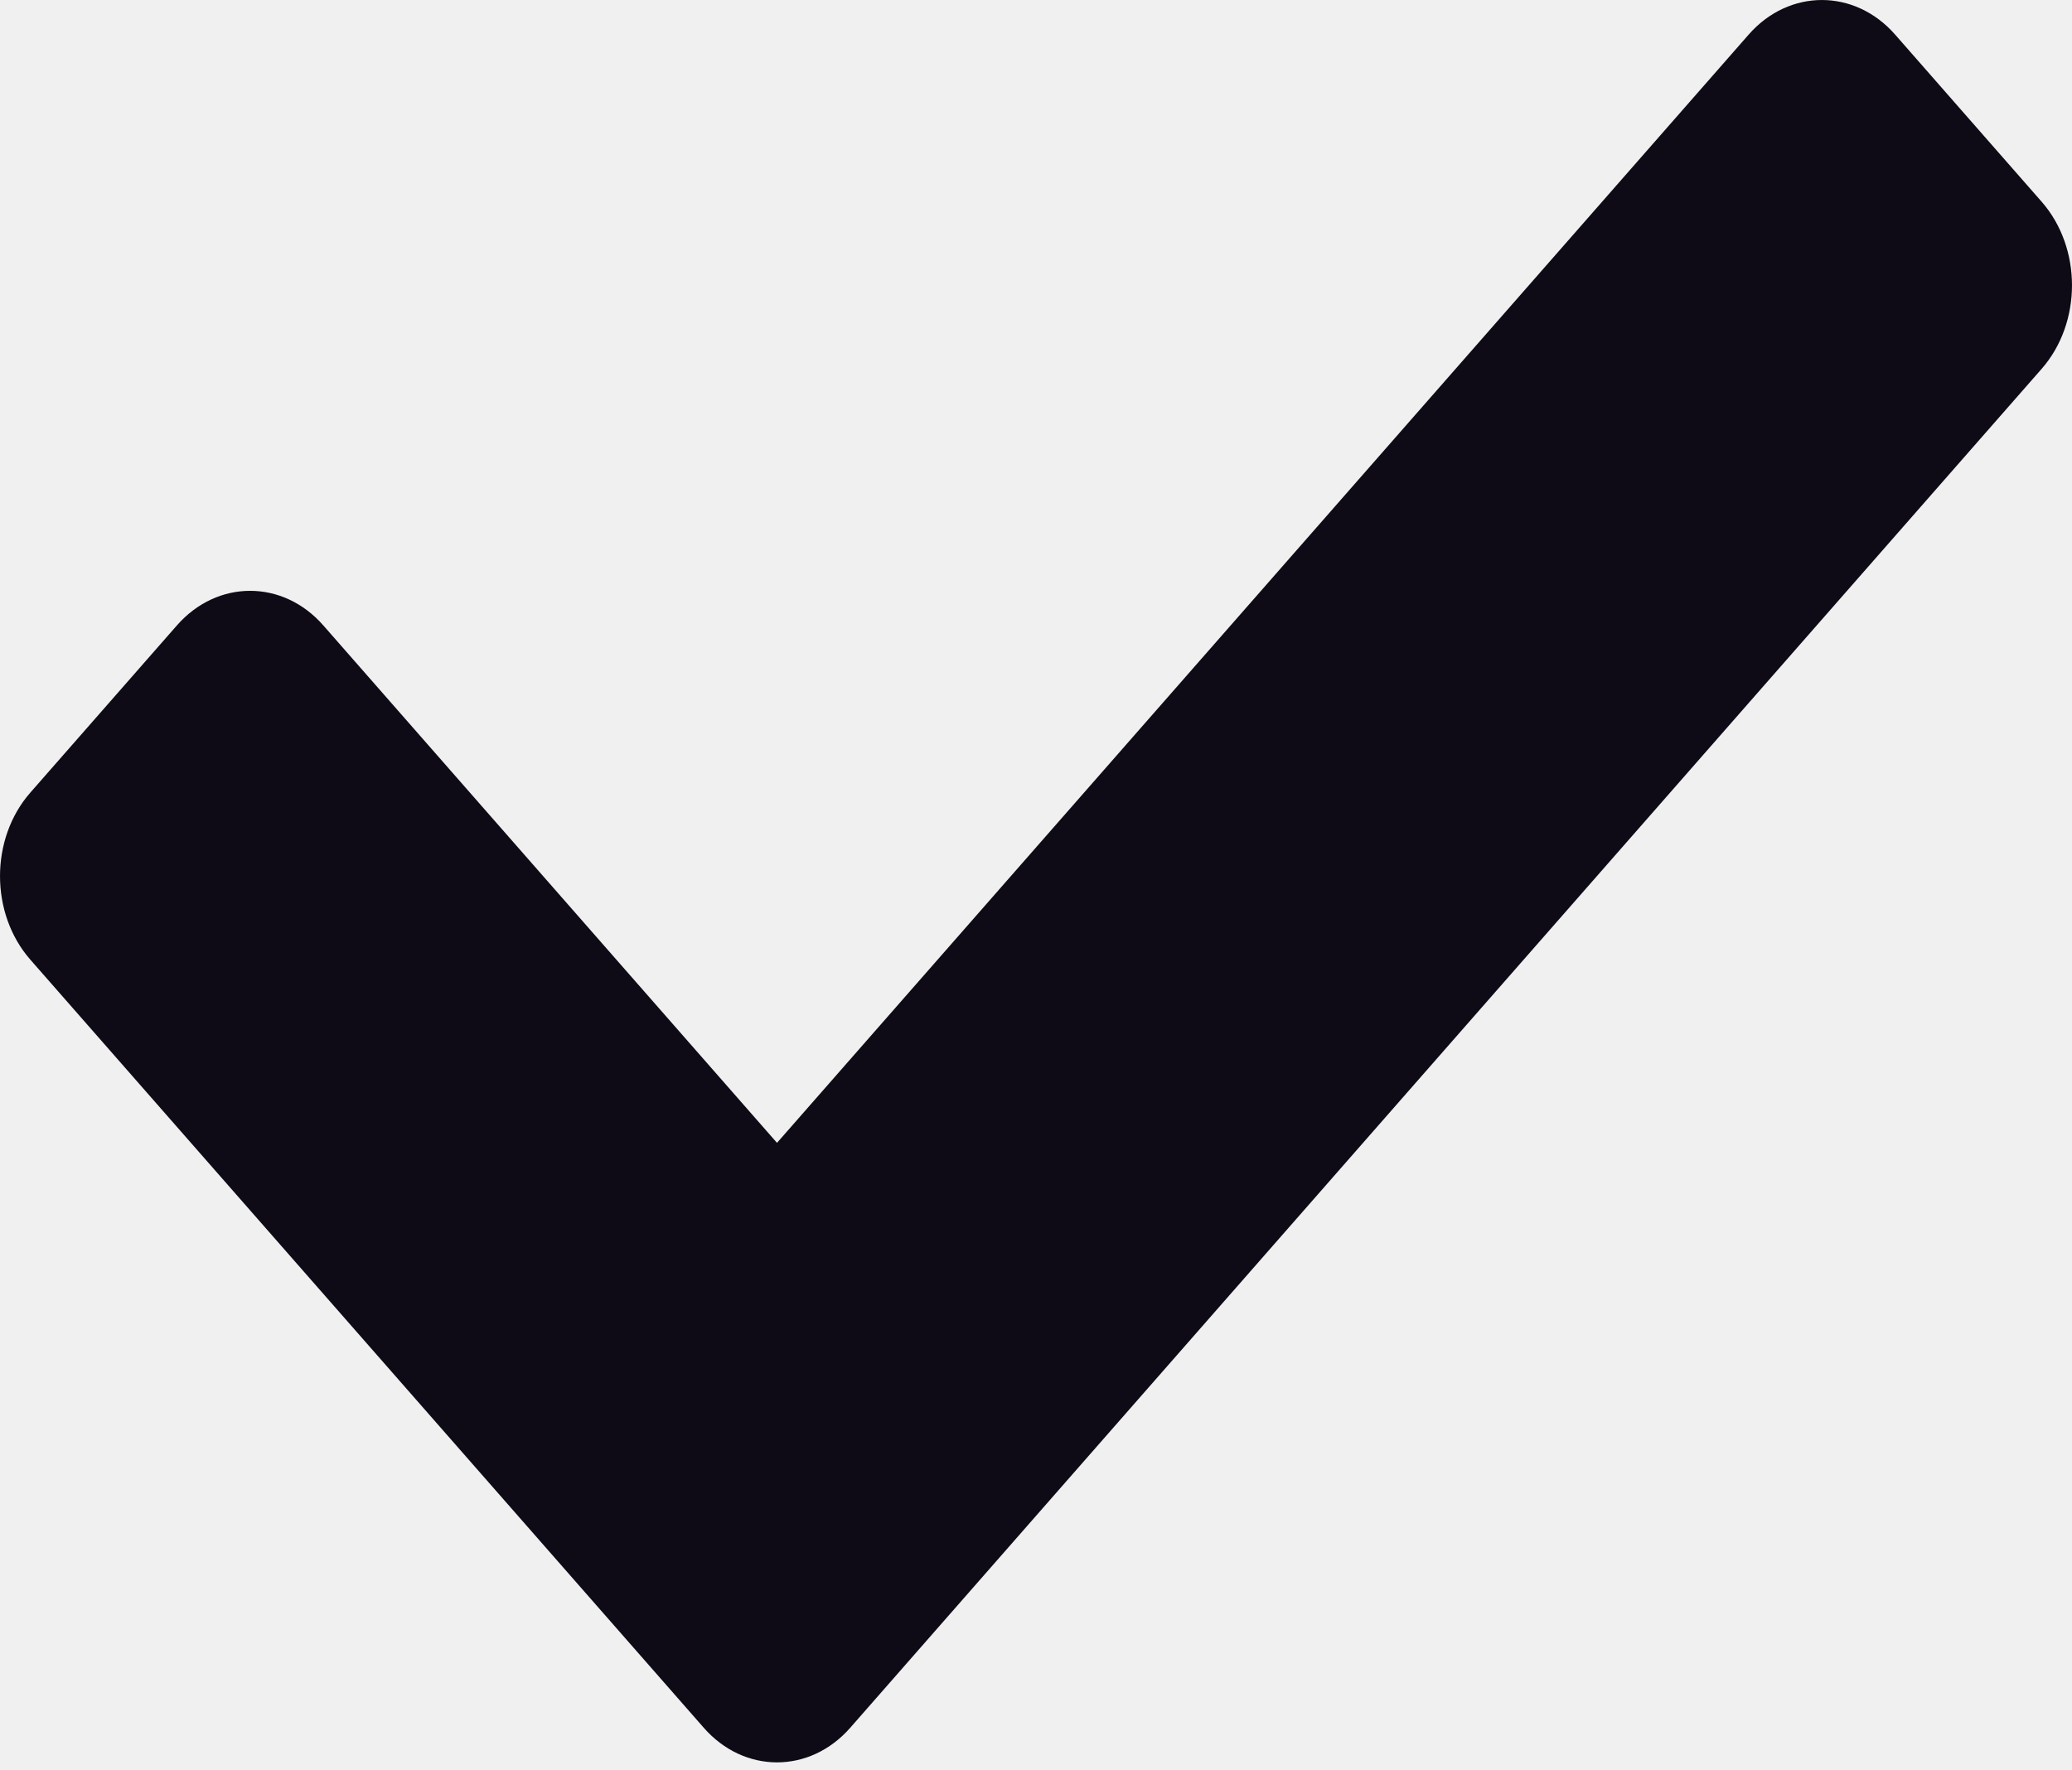
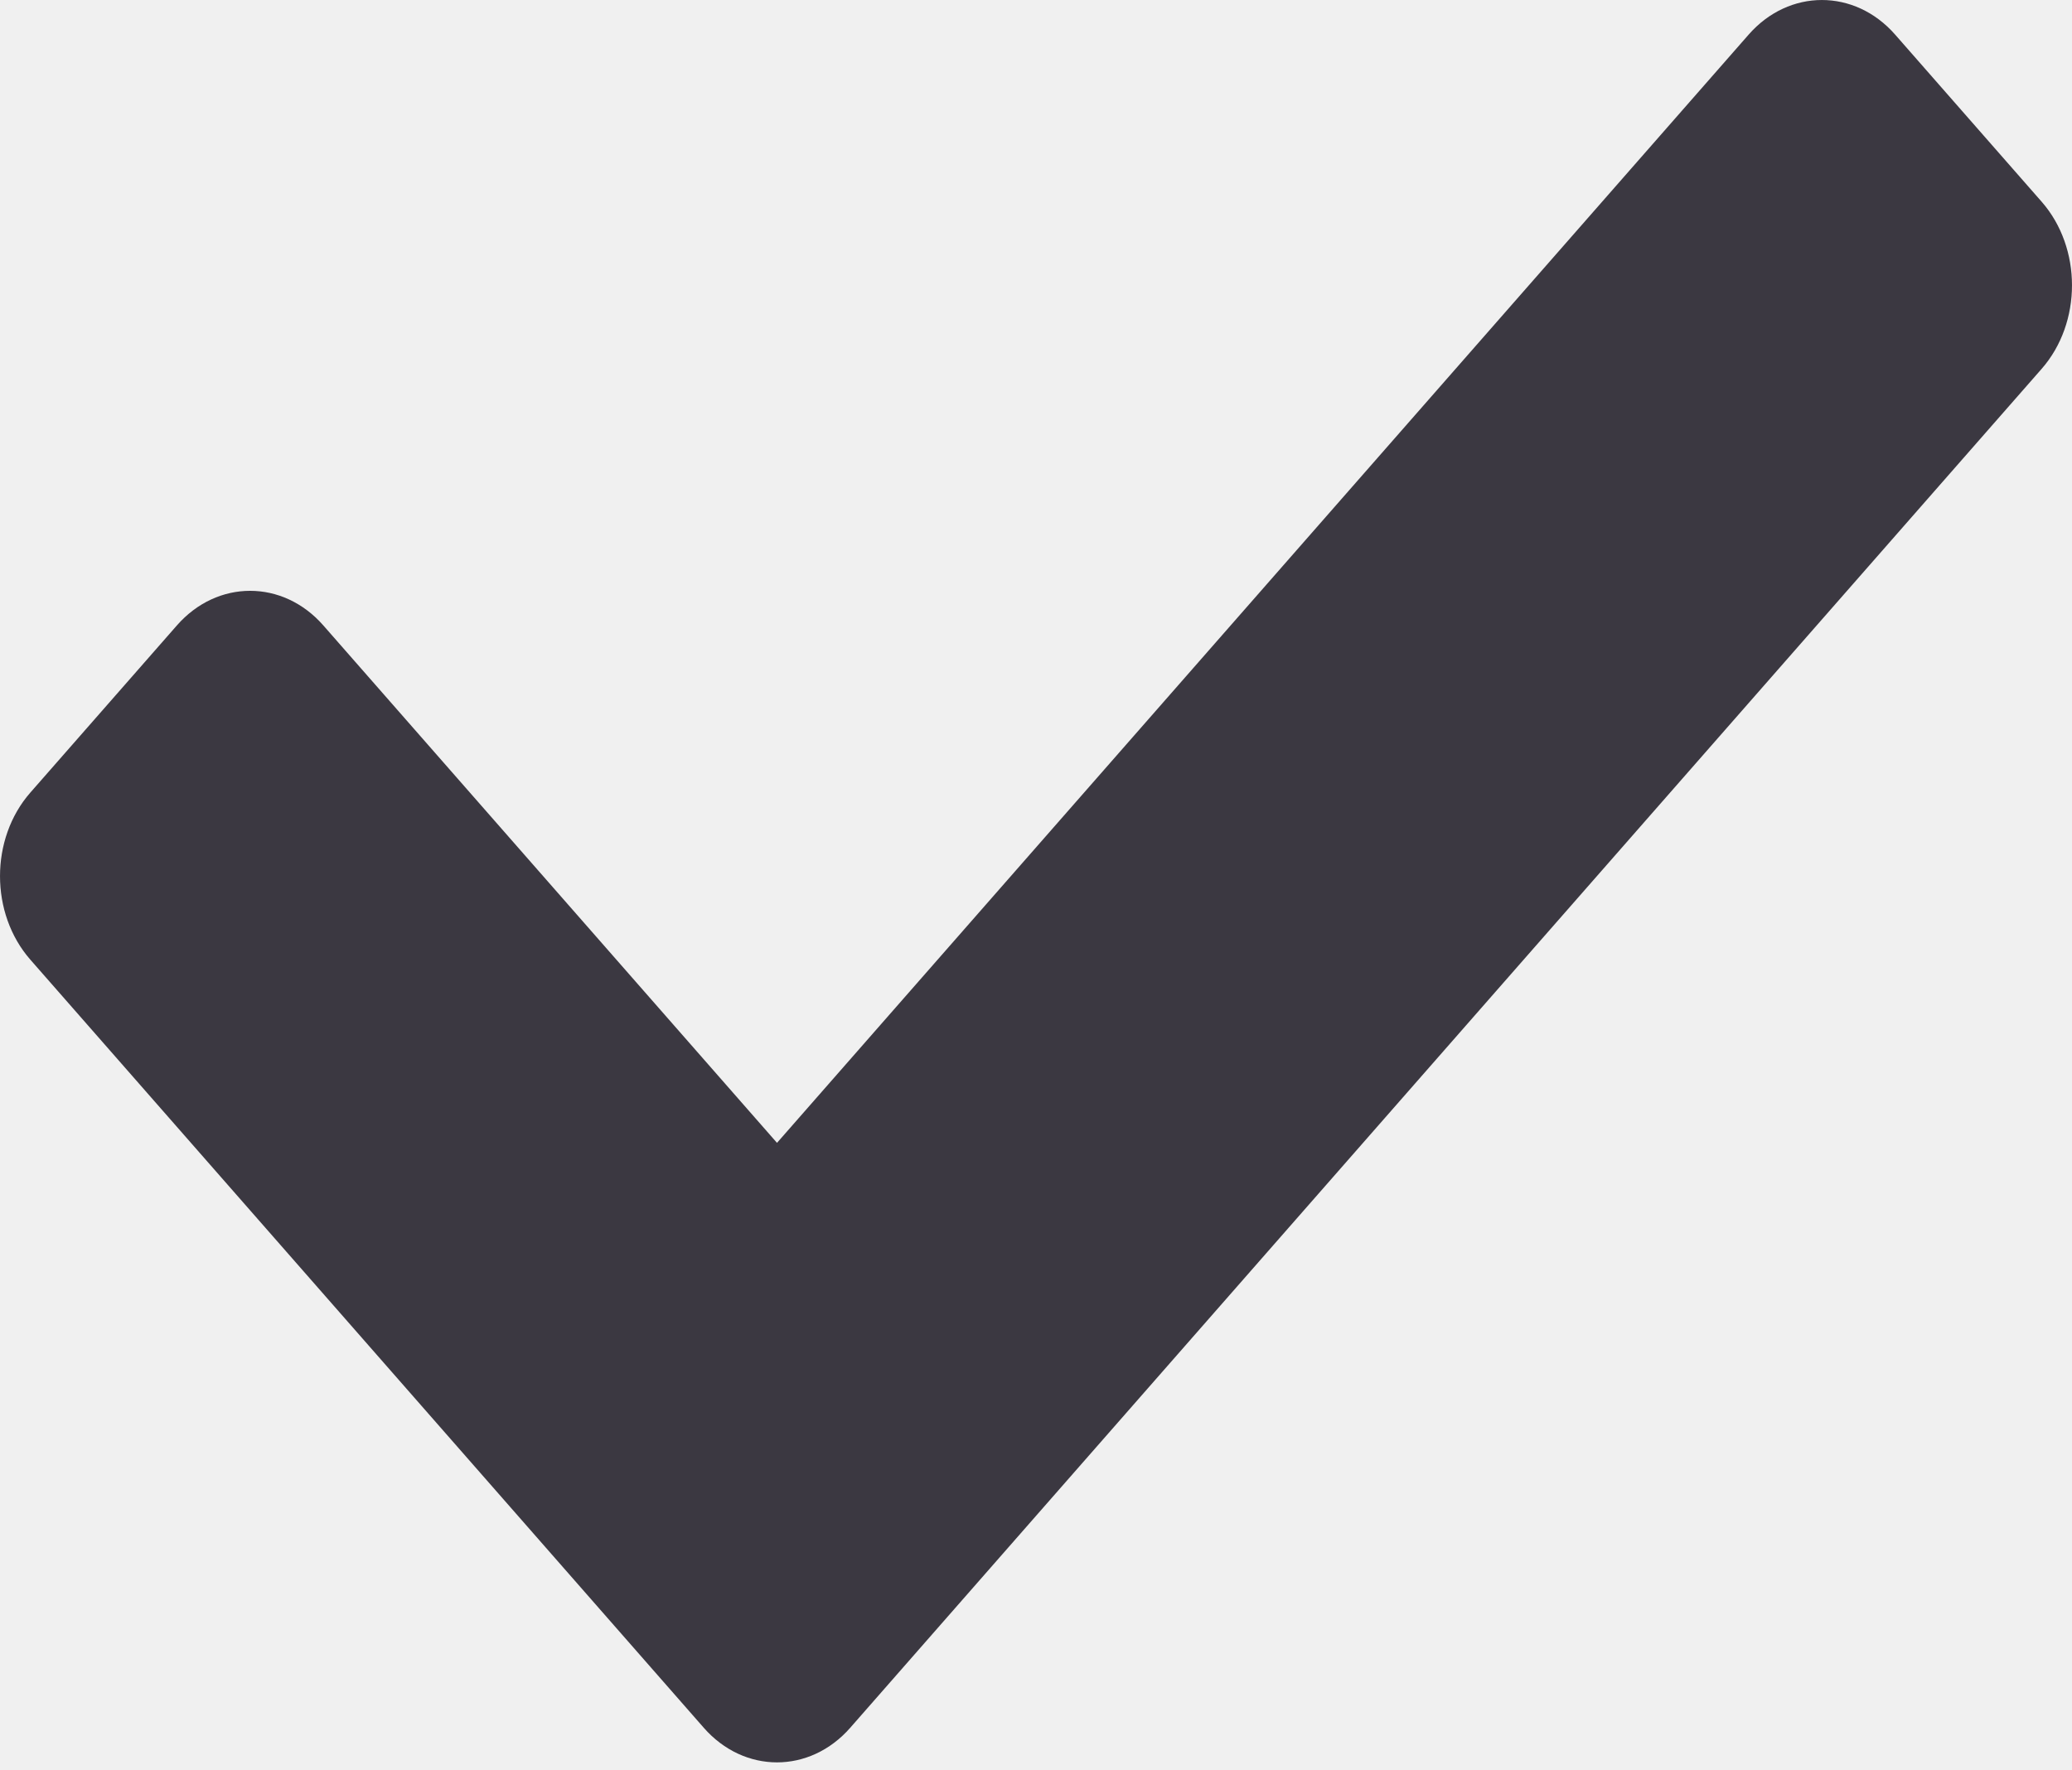
<svg xmlns="http://www.w3.org/2000/svg" width="48" height="41" viewBox="0 0 48 41" fill="none">
  <g clip-path="url(#clip0_447_252)">
-     <path d="M16.303 40.032L0.703 22.236C-0.234 21.166 -0.234 19.433 0.703 18.364L4.097 14.492C5.034 13.422 6.554 13.422 7.491 14.492L18 26.48L40.509 0.802C41.446 -0.267 42.966 -0.267 43.903 0.802L47.297 4.674C48.234 5.743 48.234 7.477 47.297 8.546L19.697 40.032C18.76 41.102 17.24 41.102 16.303 40.032Z" fill="#0E0B16" />
+     <path d="M16.303 40.032L0.703 22.236C-0.234 21.166 -0.234 19.433 0.703 18.364L4.097 14.492C5.034 13.422 6.554 13.422 7.491 14.492L18 26.48L40.509 0.802C41.446 -0.267 42.966 -0.267 43.903 0.802L47.297 4.674C48.234 5.743 48.234 7.477 47.297 8.546L19.697 40.032C18.76 41.102 17.24 41.102 16.303 40.032Z" fill="#0E0B16" fill-opacity="0.8" />
  </g>
  <defs>
    <clipPath id="clip0_447_252">
      <rect width="48" height="41" fill="white" />
    </clipPath>
  </defs>
</svg>
